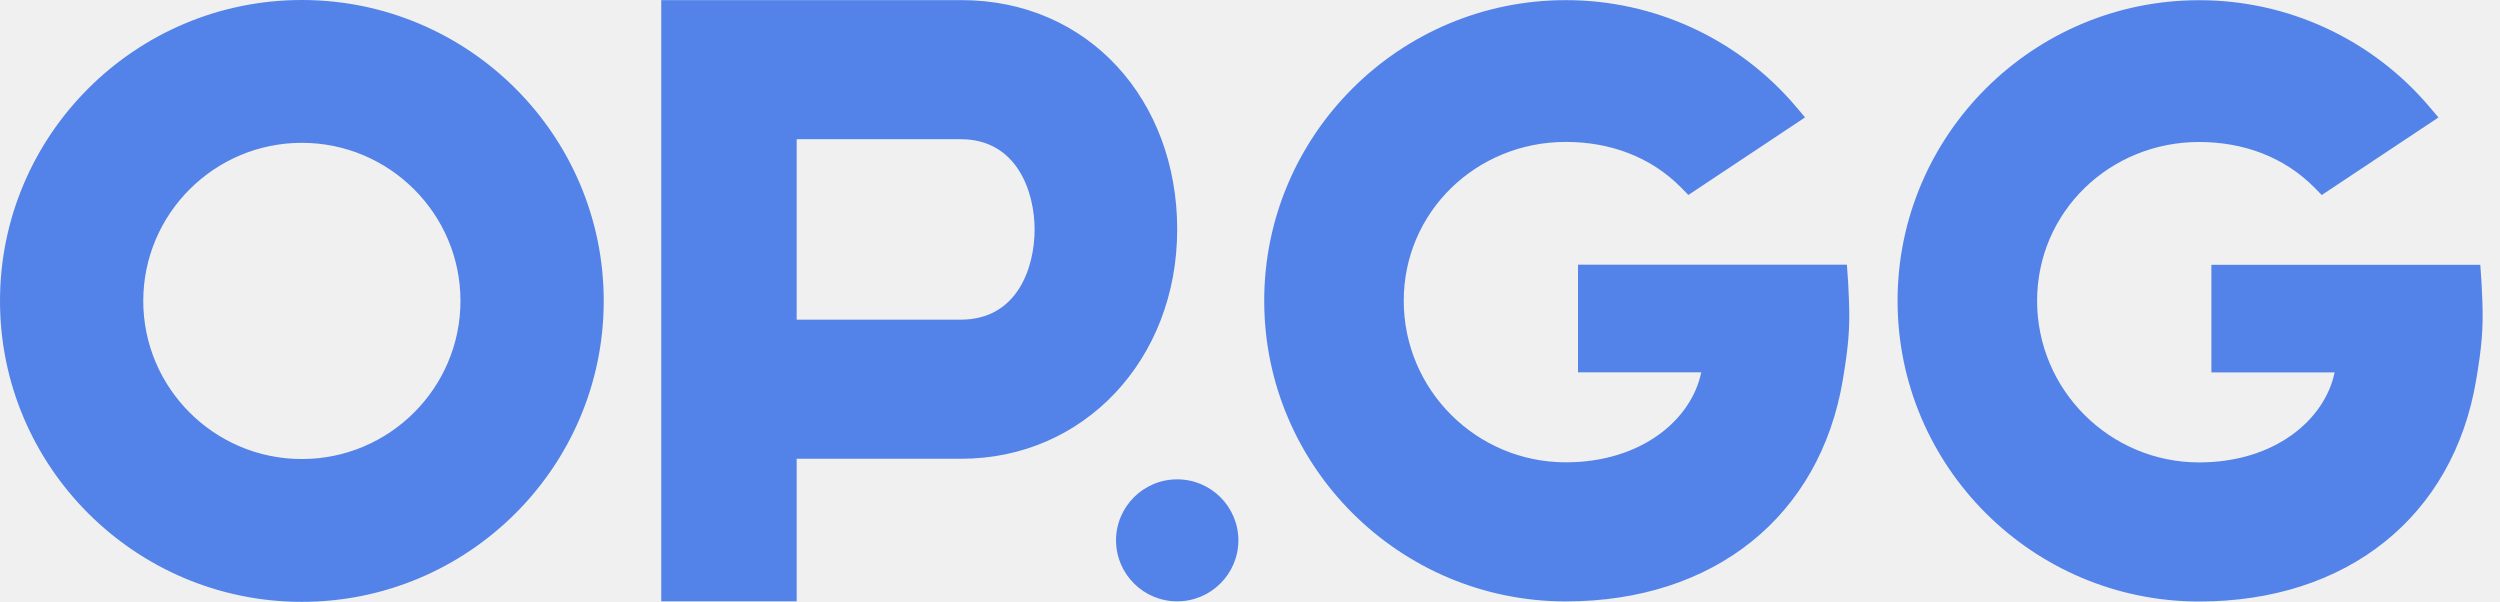
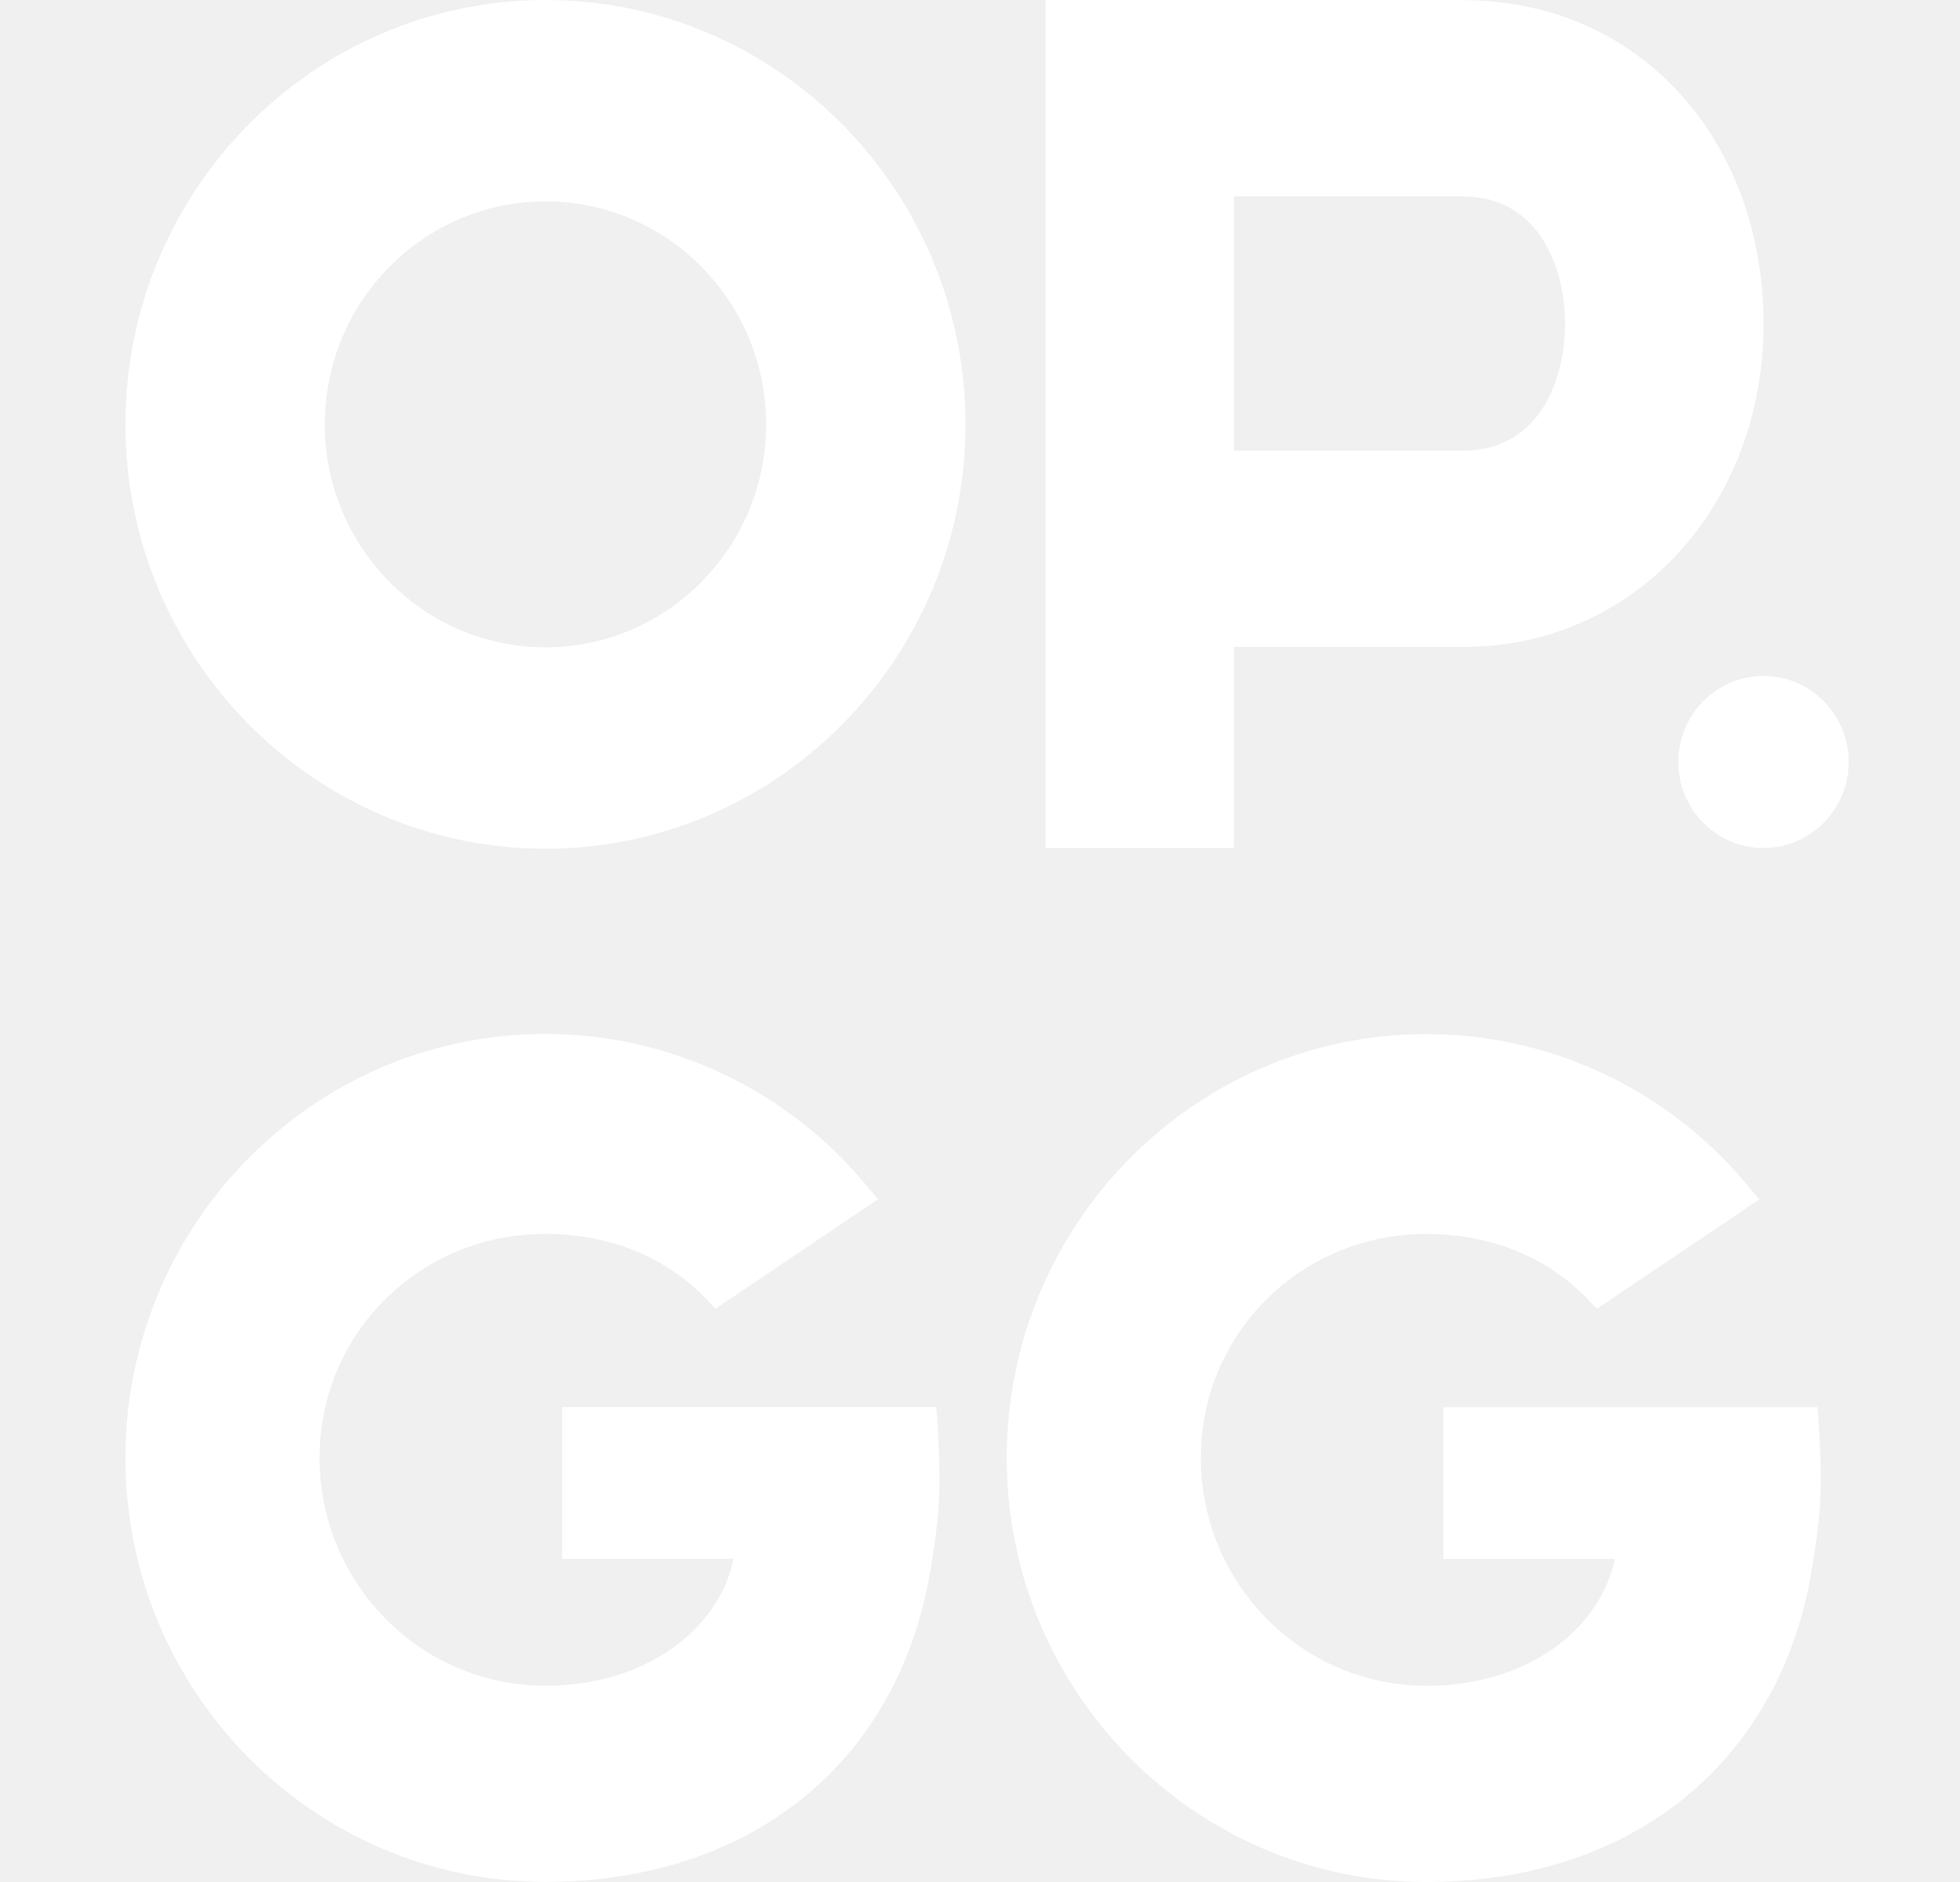
- <svg xmlns="http://www.w3.org/2000/svg" width="108" height="26" viewBox="0 0 108 26">
-   <path d="M13.04 19.83c-3.778 0-6.851-3.064-6.851-6.83s3.073-6.83 6.852-6.83c3.777 0 6.851 3.064 6.851 6.83s-3.074 6.83-6.851 6.83m0-19.83C5.851 0 0 5.832 0 13s5.85 13 13.041 13c7.19 0 13.04-5.832 13.04-13S20.23 0 13.04 0m28.493.005c5.492 0 9.322 4.317 9.322 9.906 0 5.619-4.027 9.907-9.322 9.907h-7.117v6.16h-5.85V.005zm9.322 20.703a2.643 2.643 0 0 1 2.644 2.635 2.643 2.643 0 0 1-2.644 2.635 2.642 2.642 0 0 1-2.643-2.635 2.642 2.642 0 0 1 2.643-2.635zm-9.35-14.694h-7.089v7.795h7.089c2.445 0 3.19-2.246 3.19-3.898 0-1.602-.745-3.897-3.19-3.897zm38.282 5.421H68.17v4.65h5.324c-.424 2.05-2.589 3.887-5.852 3.887-3.86 0-7-3.13-7-6.978s3.14-6.863 7-6.863c1.894 0 3.669.631 5 1.989l.296.302.352-.234 4.214-2.801.474-.316-.367-.435a13.018 13.018 0 0 0-9.969-4.63c-7.184 0-13.028 5.826-13.028 12.988s5.844 12.987 13.028 12.987c6.394 0 10.98-3.67 11.969-9.576.243-1.46.309-2.201.265-3.41a30.707 30.707 0 0 0-.09-1.56m27.361.003H95.532v4.65h5.323c-.424 2.05-2.589 3.888-5.852 3.888-3.86 0-7-3.131-7-6.979 0-3.848 3.14-6.863 7-6.863 1.893 0 3.668.632 5.001 1.989l.296.302.352-.234 4.213-2.8.475-.317-.368-.435a13.021 13.021 0 0 0-9.97-4.63c-7.183 0-13.027 5.826-13.027 12.988s5.844 12.988 13.028 12.988c6.395 0 10.98-3.67 11.969-9.577.244-1.46.309-2.201.266-3.41a31.157 31.157 0 0 0-.09-1.56" fill="#5383E8" fill-rule="nonzero" />
+ <svg xmlns="http://www.w3.org/2000/svg" width="25" height="24" viewBox="0 0 25 24" fill="none">
+   <path d="M6.958 8.255C5.405 8.255 4.143 6.98 4.143 5.412C4.143 3.844 5.405 2.568 6.958 2.568C8.51 2.568 9.772 3.844 9.772 5.412C9.772 6.98 8.51 8.255 6.958 8.255ZM6.958 0C4.004 0 1.6 2.428 1.6 5.411C1.6 8.396 4.004 10.823 6.958 10.823C9.912 10.823 12.315 8.396 12.315 5.411C12.315 2.428 9.912 0 6.958 0Z" fill="white" />
+   <path d="M18.652 5.748H15.74V2.504H18.652C19.657 2.504 19.963 3.459 19.963 4.126C19.963 4.813 19.657 5.748 18.652 5.748ZM22.494 4.126C22.494 1.799 20.92 0.002 18.664 0.002H13.336V10.814H15.739L15.74 8.25H18.664C20.839 8.25 22.494 6.465 22.494 4.126Z" fill="white" />
+   <path d="M22.493 8.62C21.895 8.62 21.407 9.112 21.407 9.717C21.407 10.322 21.895 10.814 22.493 10.814C23.092 10.814 23.58 10.322 23.58 9.717C23.58 9.112 23.092 8.62 22.493 8.62Z" fill="white" />
+   <path d="M11.942 17.943H7.17V19.879H9.357C9.182 20.732 8.293 21.497 6.953 21.497C5.367 21.497 4.076 20.194 4.076 18.592C4.076 16.99 5.367 15.735 6.953 15.735C7.731 15.735 8.46 15.998 9.007 16.563L9.128 16.689L9.273 16.591L11.004 15.425L11.199 15.294L11.048 15.113C10.028 13.888 8.535 13.185 6.953 13.185C4.001 13.185 1.6 15.611 1.6 18.592C1.6 21.573 4.001 23.998 6.953 23.998C9.58 23.998 11.464 22.471 11.87 20.012C11.97 19.404 11.997 19.096 11.979 18.592C11.969 18.292 11.954 18.078 11.942 17.943Z" fill="white" />
+   <path d="M23.183 17.945H18.41V19.88H20.597C20.423 20.733 19.534 21.498 18.193 21.498C16.607 21.498 15.317 20.195 15.317 18.593C15.317 16.991 16.607 15.736 18.193 15.736C18.971 15.736 19.7 15.999 20.248 16.564L20.369 16.69L20.514 16.593L22.245 15.427L22.44 15.295L22.289 15.114C21.268 13.889 19.776 13.187 18.193 13.187C15.242 13.187 12.841 15.612 12.841 18.593C12.841 21.575 15.242 24 18.193 24C20.82 24 22.704 22.472 23.11 20.013C23.211 19.405 23.237 19.097 23.22 18.594C23.209 18.294 23.194 18.079 23.183 17.945Z" fill="white" />
</svg>
